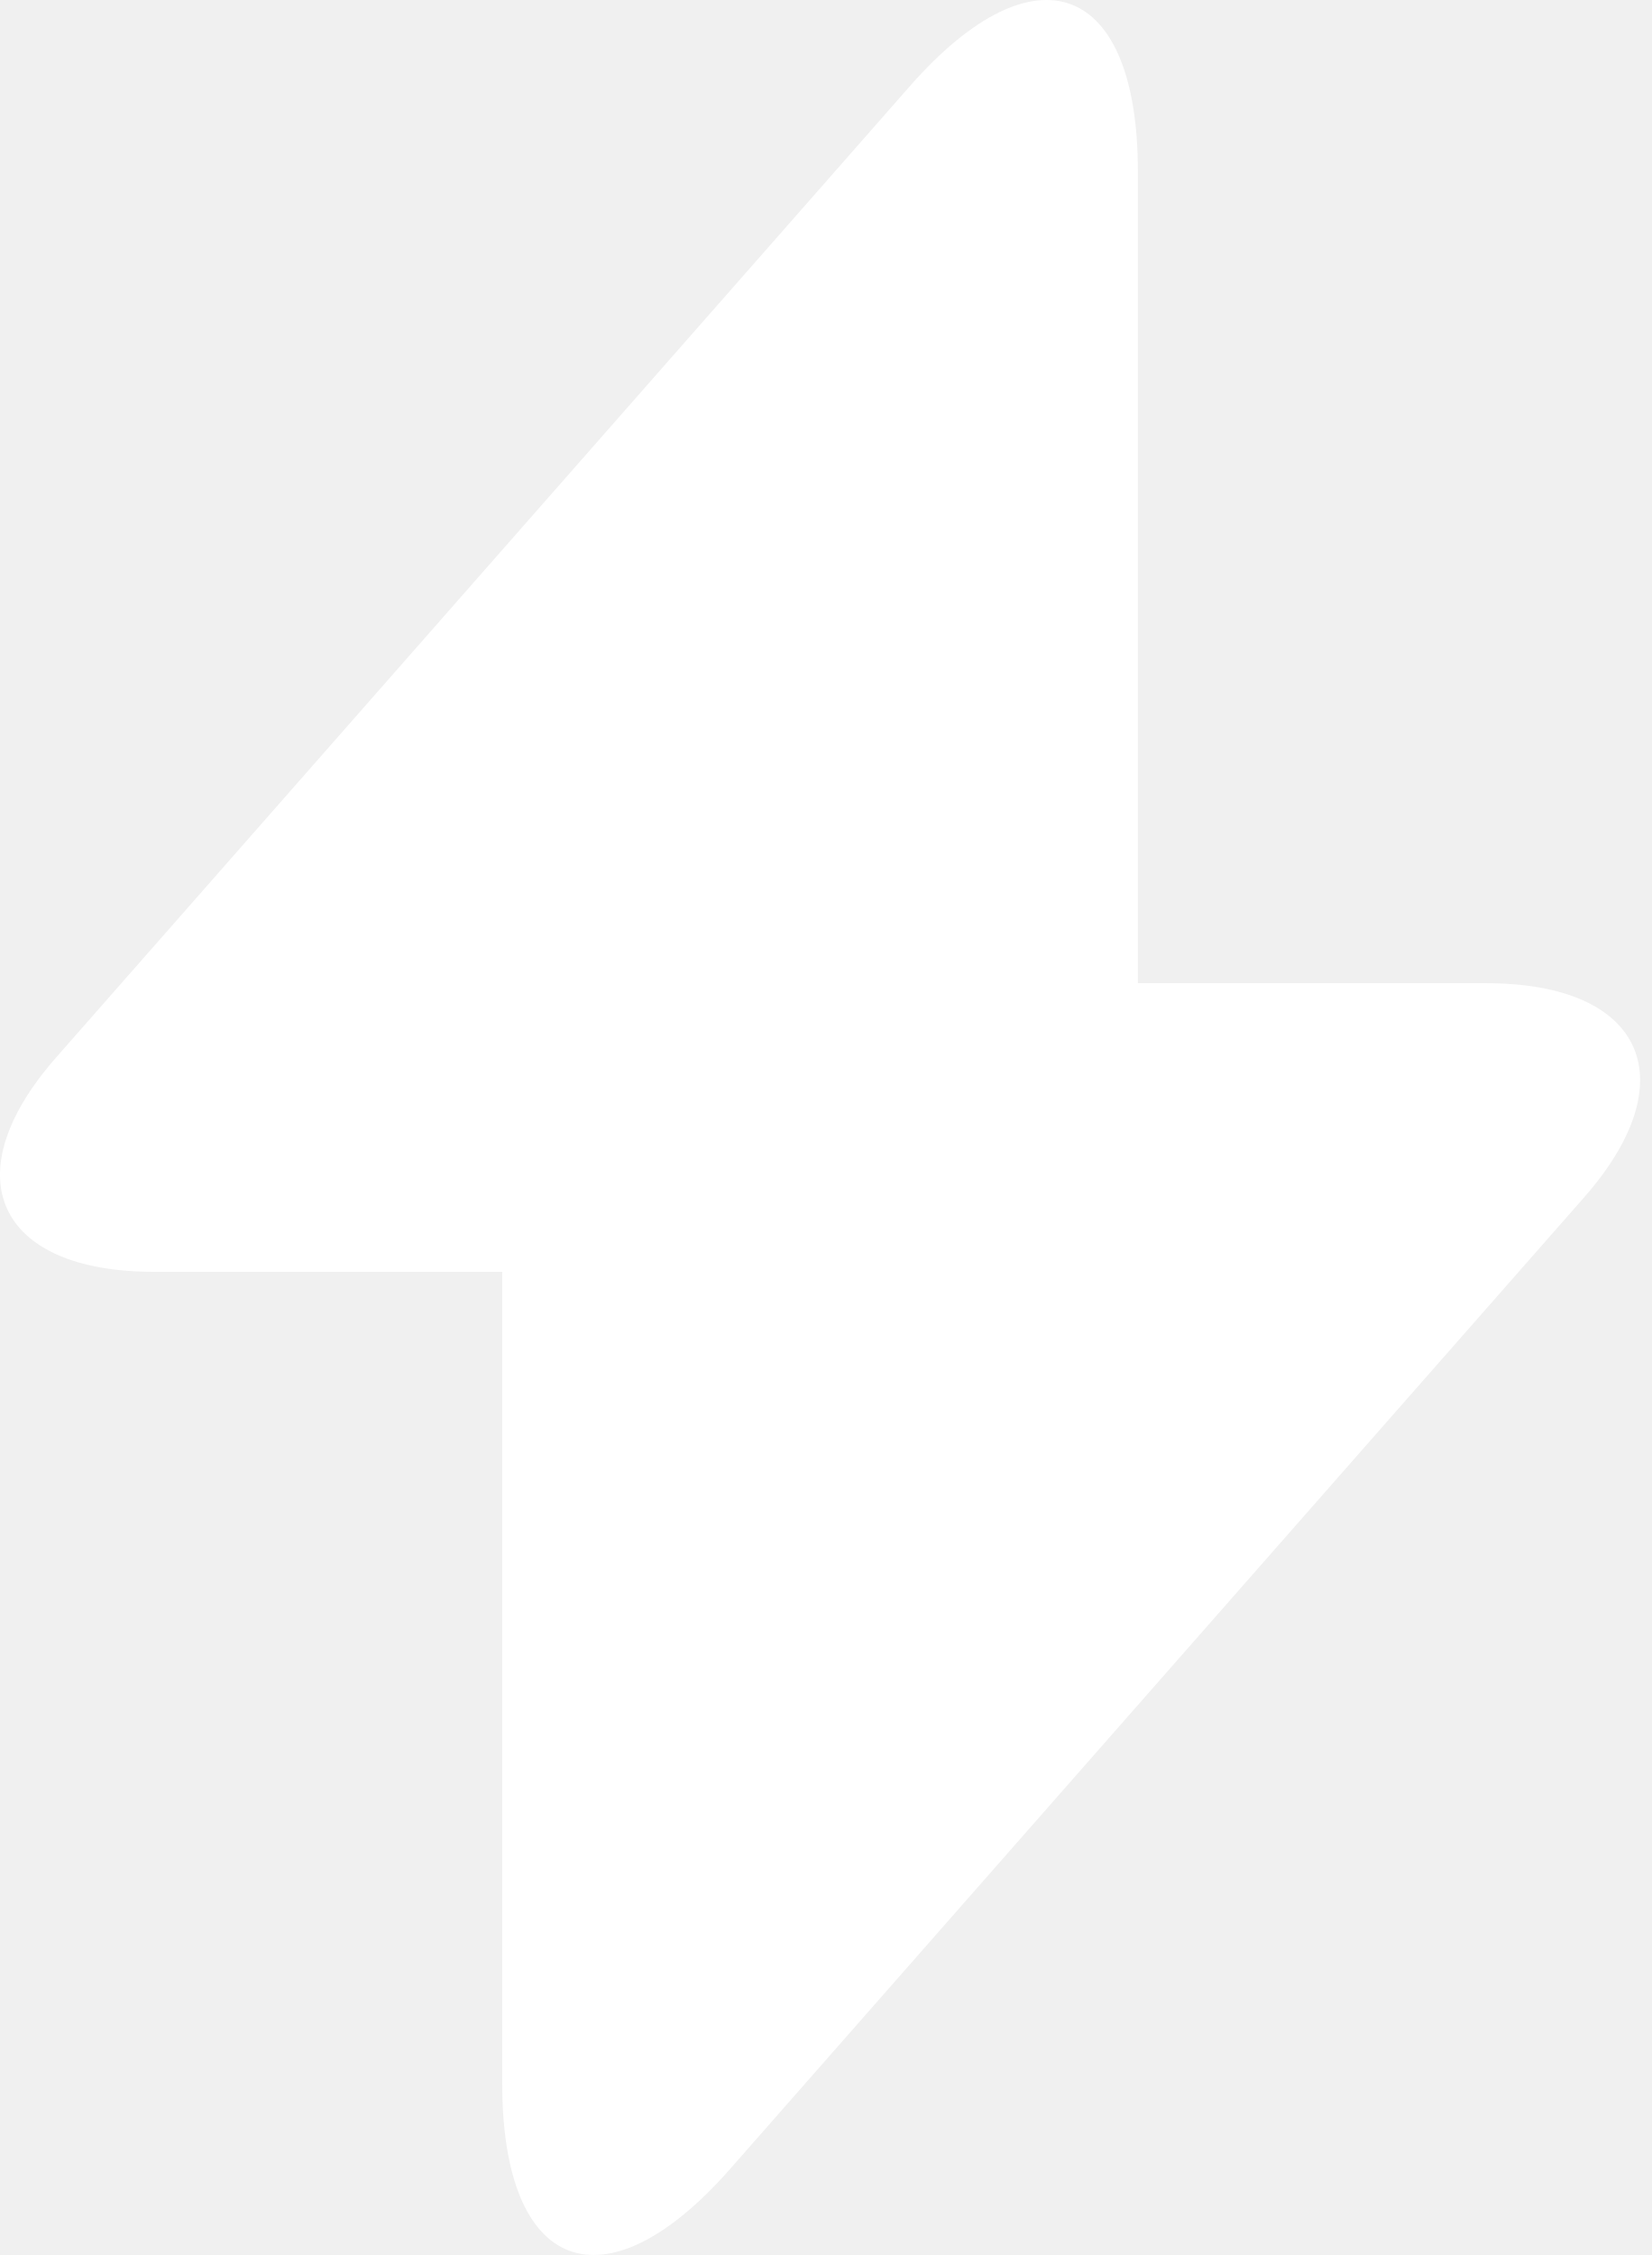
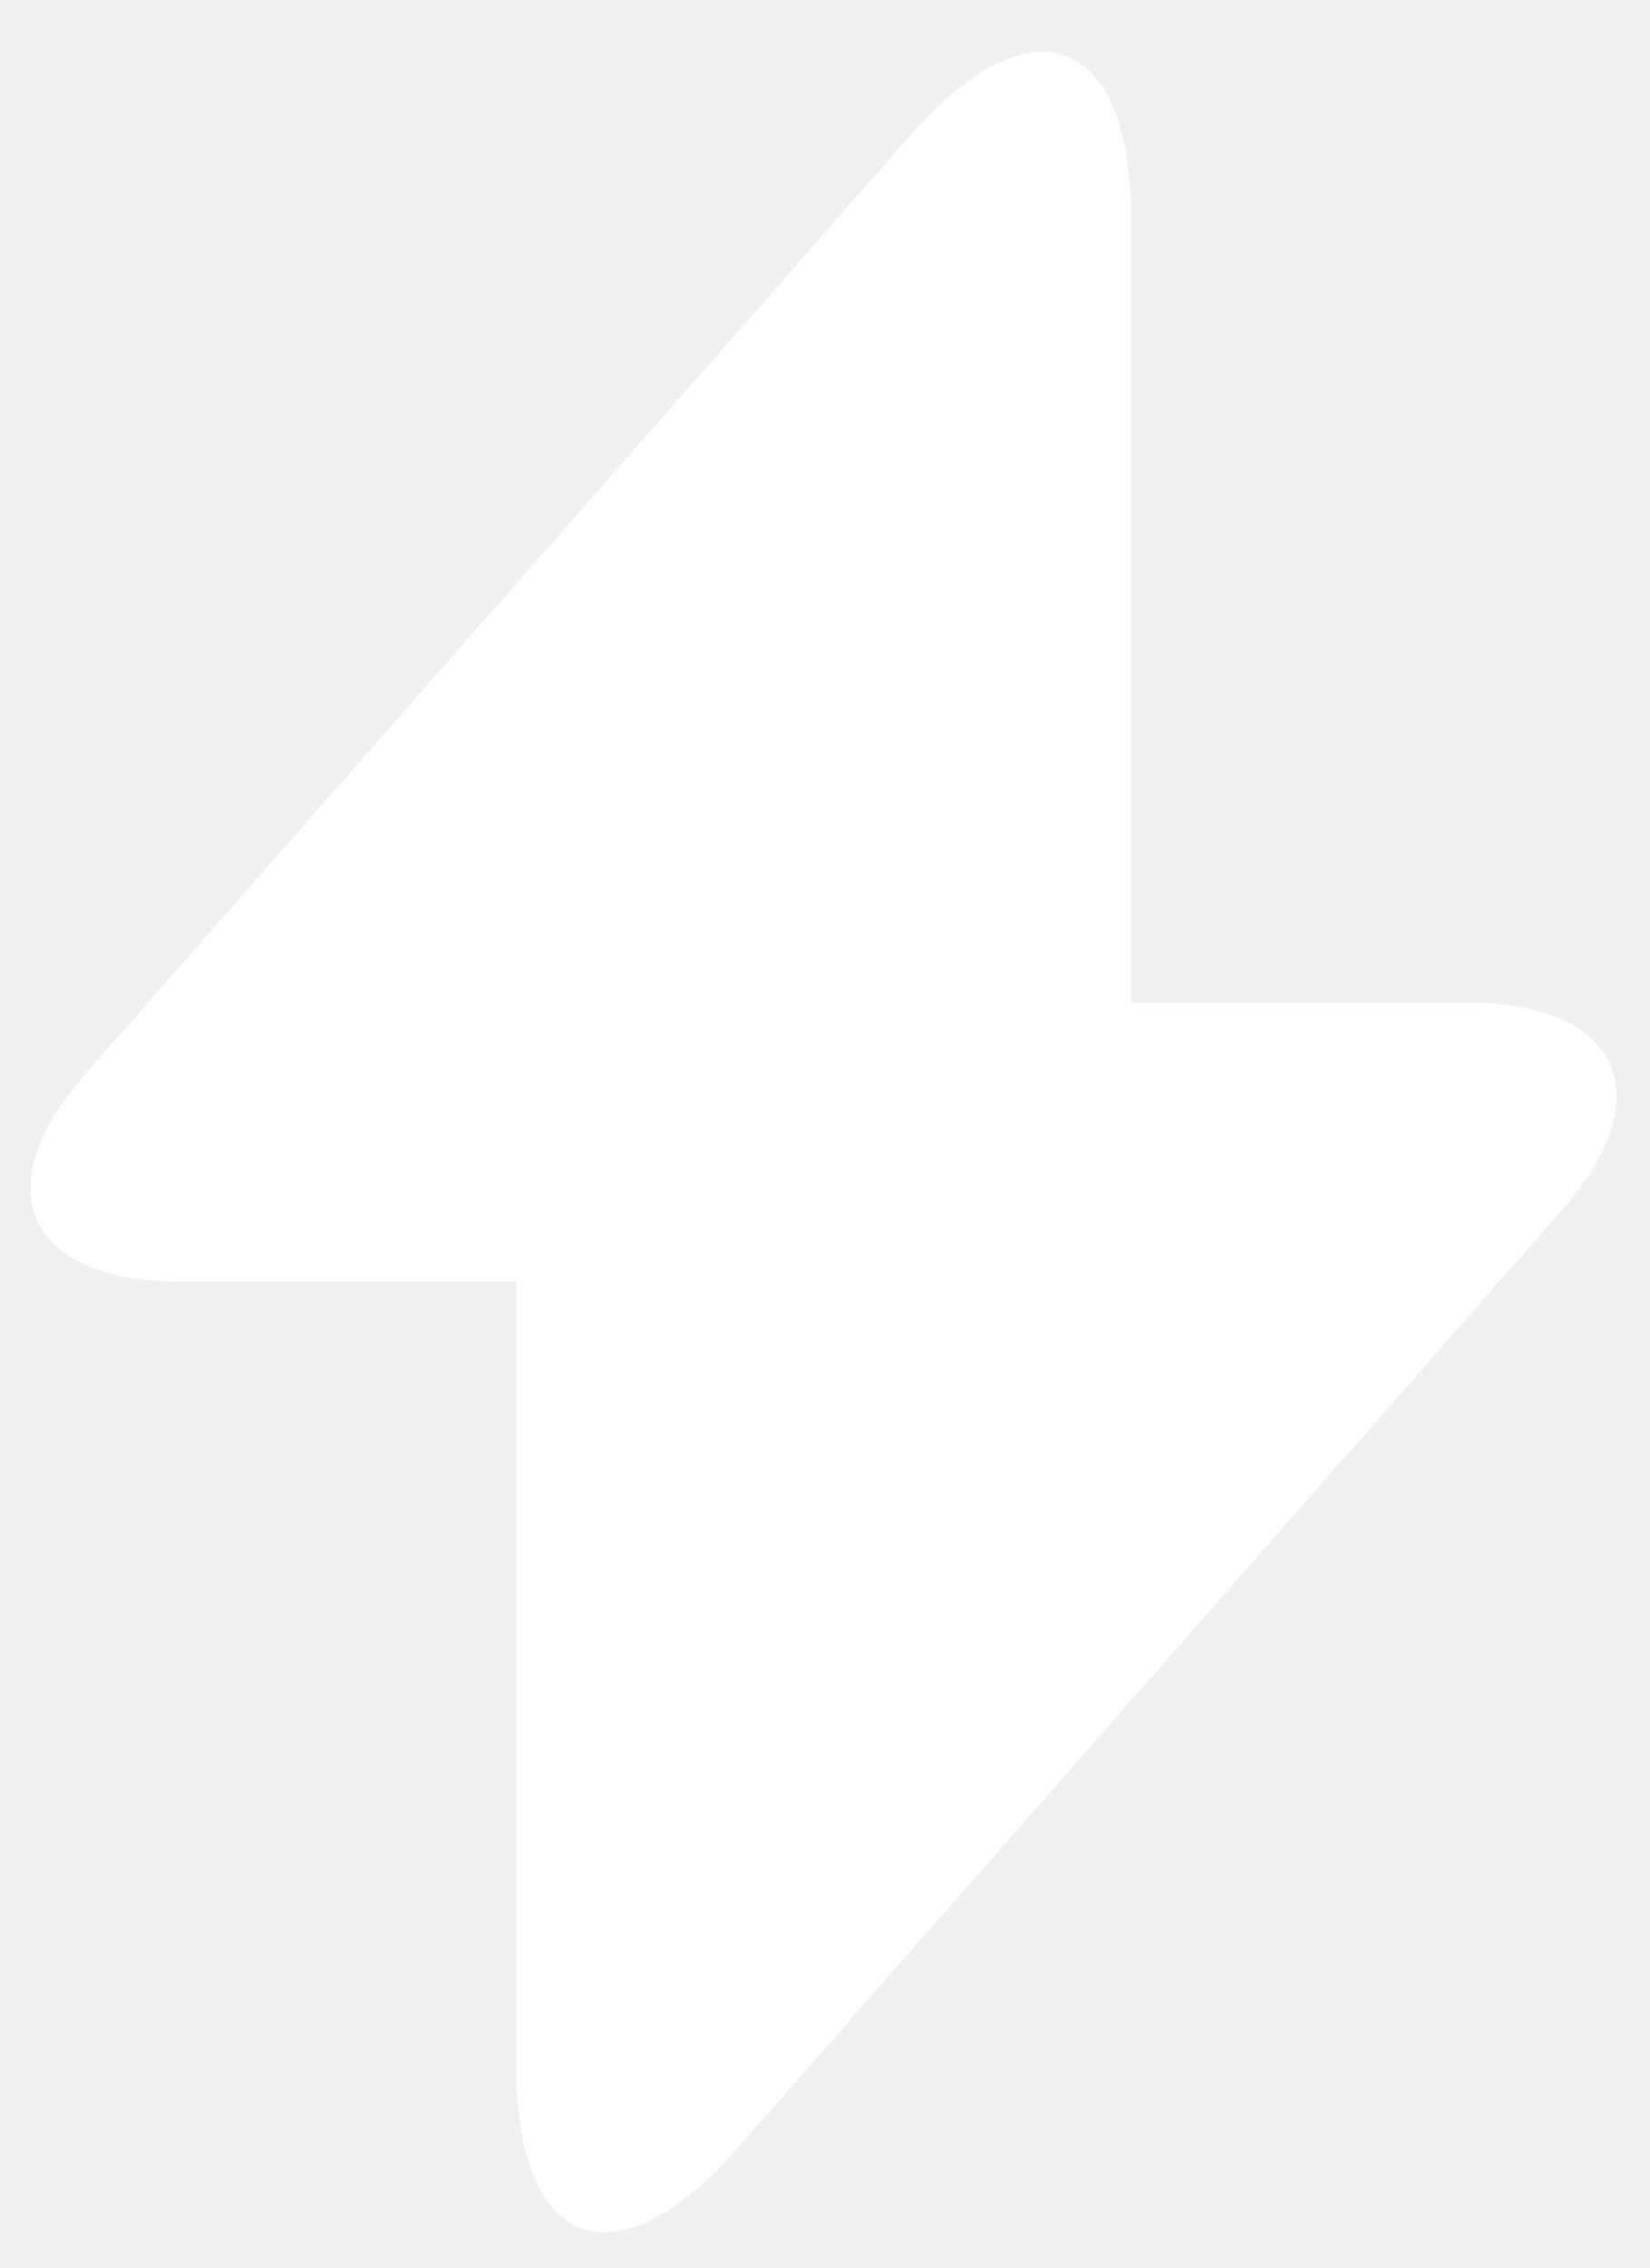
- <svg xmlns="http://www.w3.org/2000/svg" width="63" height="86" viewBox="0 0 63 86" fill="none">
-   <path d="M56.694 37.497H43.408V6.539C43.408 -0.684 39.496 -2.146 34.723 3.271L31.284 7.184L2.175 40.291C-1.824 44.806 -0.147 48.504 5.873 48.504H19.159V79.461C19.159 86.684 23.071 88.146 27.844 82.728L31.284 78.816L60.392 45.709C64.391 41.194 62.714 37.497 56.694 37.497Z" fill="white" />
+ <svg xmlns="http://www.w3.org/2000/svg" width="24" height="33" viewBox="0 0 24 33" fill="none">
+   <path d="M21.358 14.588H16.457V3.168C16.457 0.503 15.014 -0.036 13.254 1.962L11.985 3.406L1.247 15.619C-0.228 17.284 0.39 18.648 2.611 18.648H7.512V30.068C7.512 32.732 8.955 33.272 10.716 31.273L11.985 29.83L22.722 17.617C24.197 15.952 23.579 14.588 21.358 14.588Z" fill="white" />
</svg>
